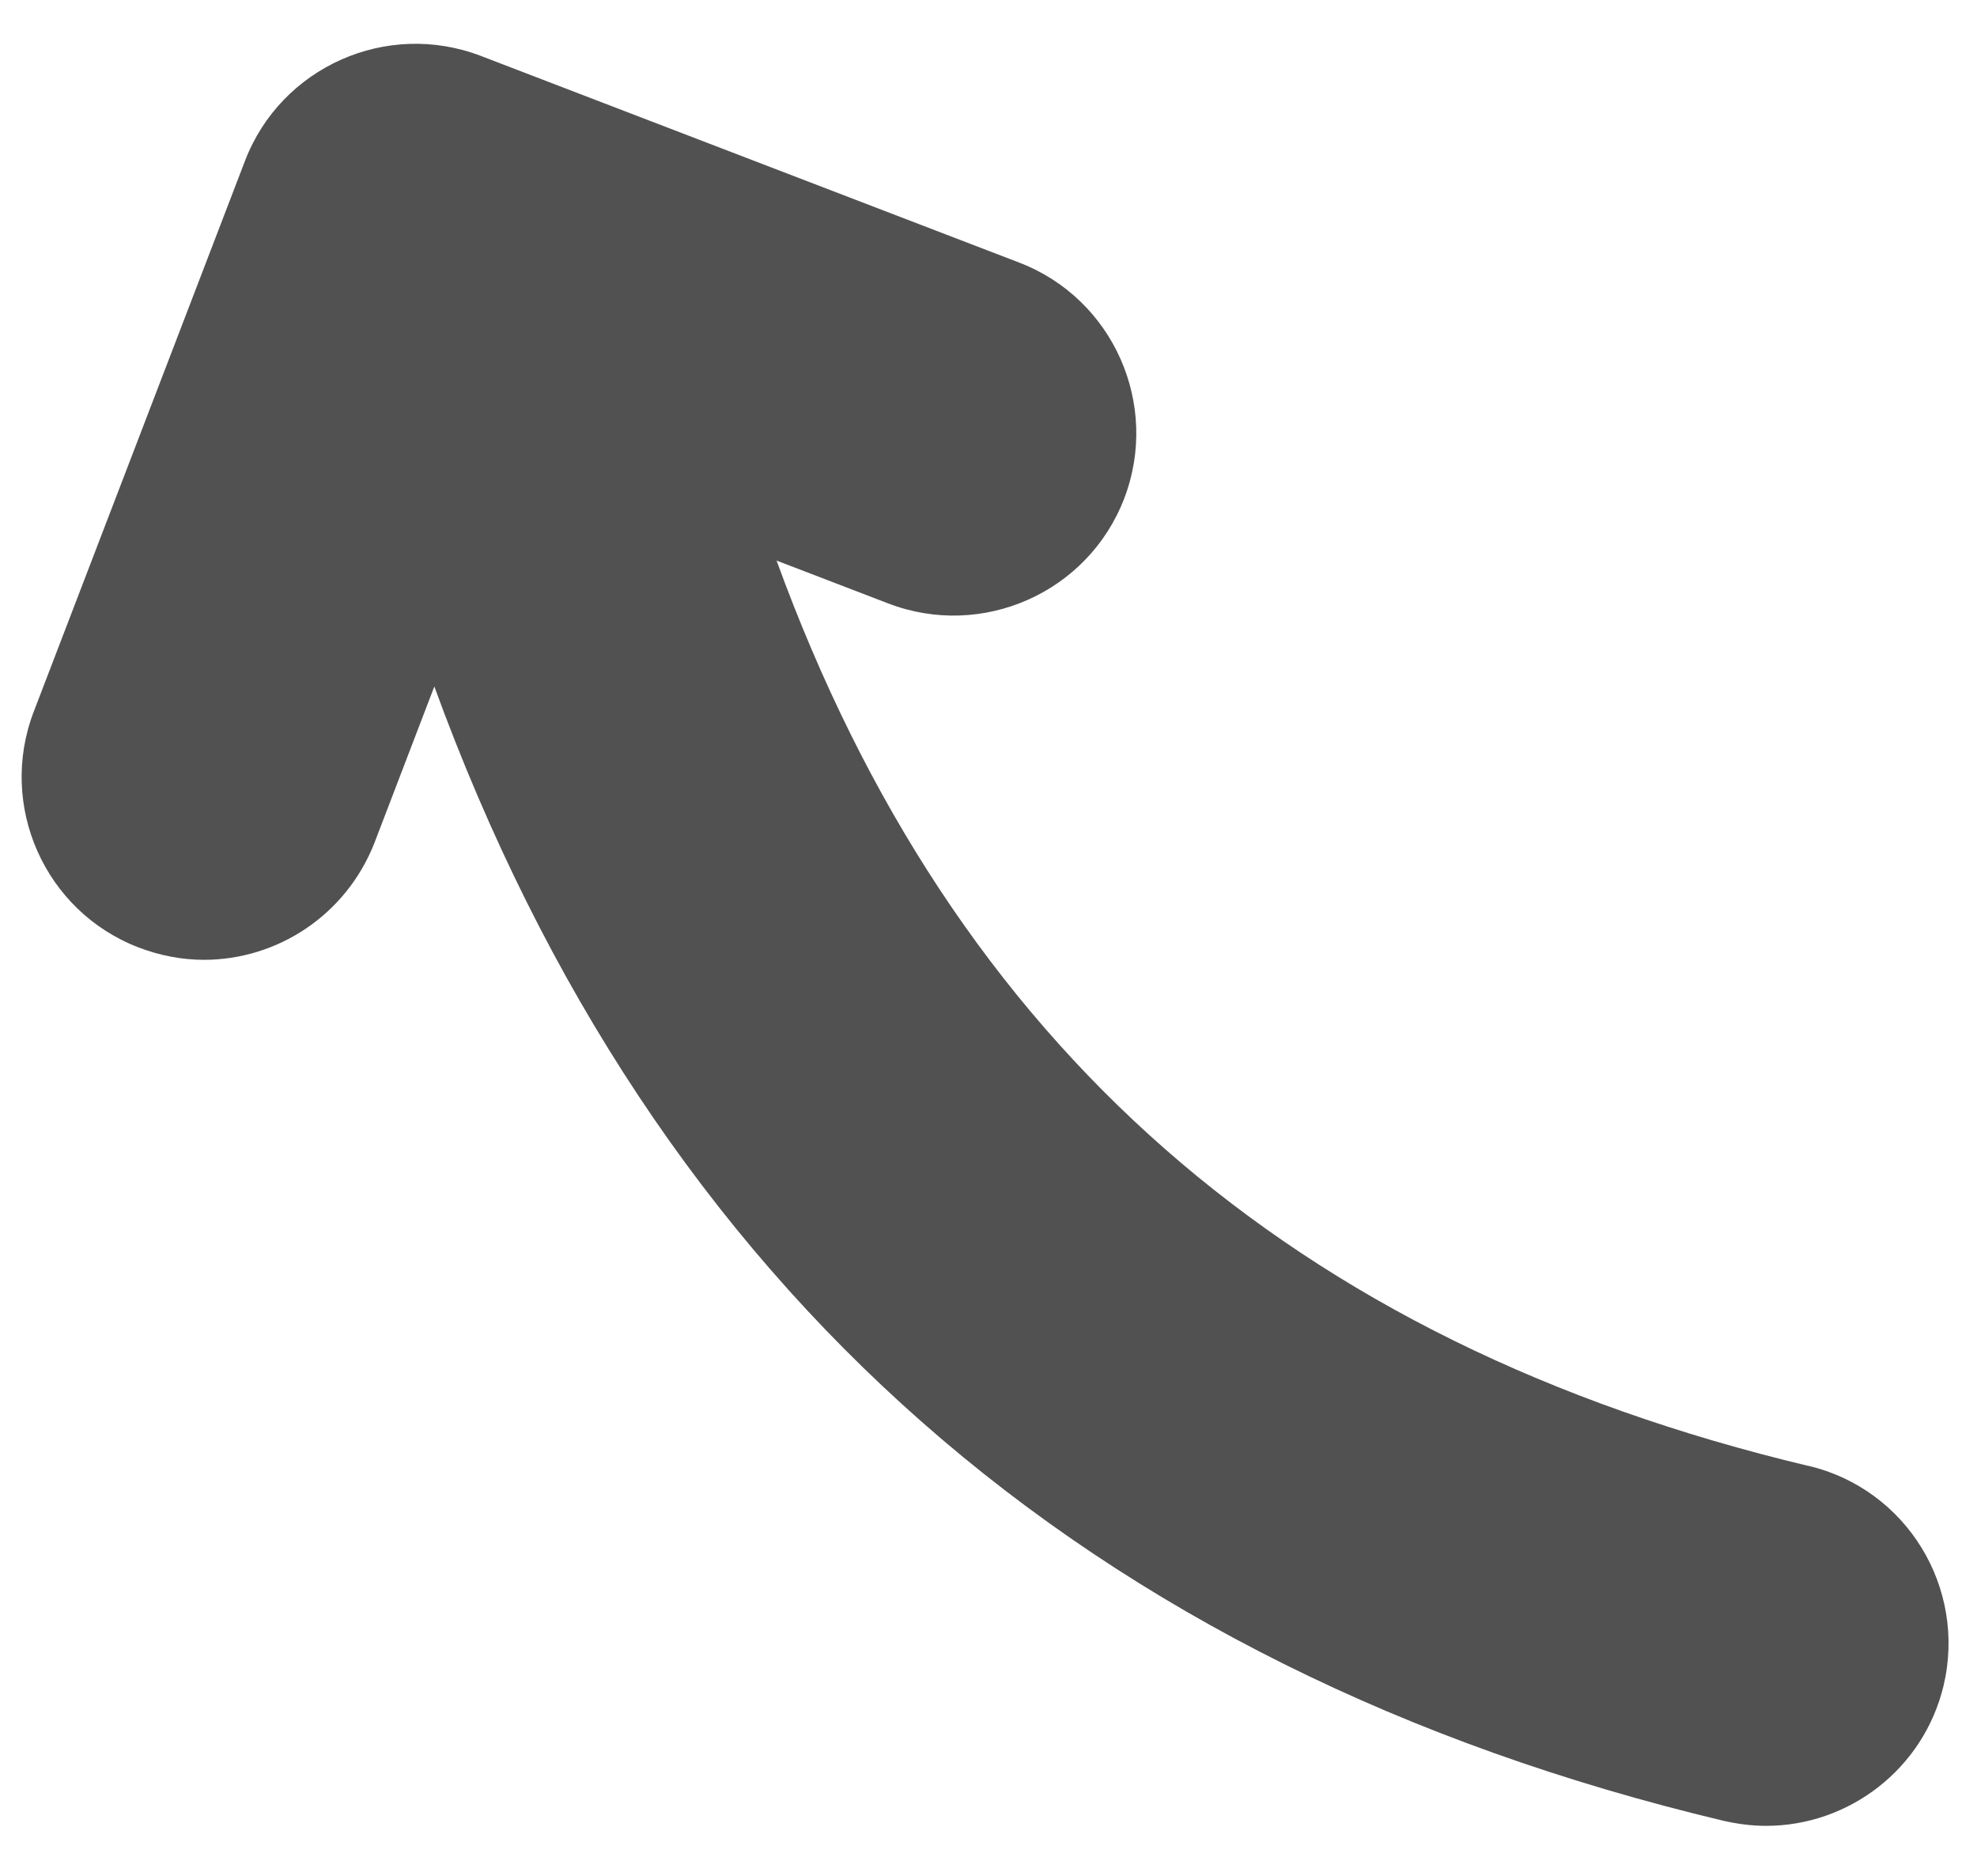
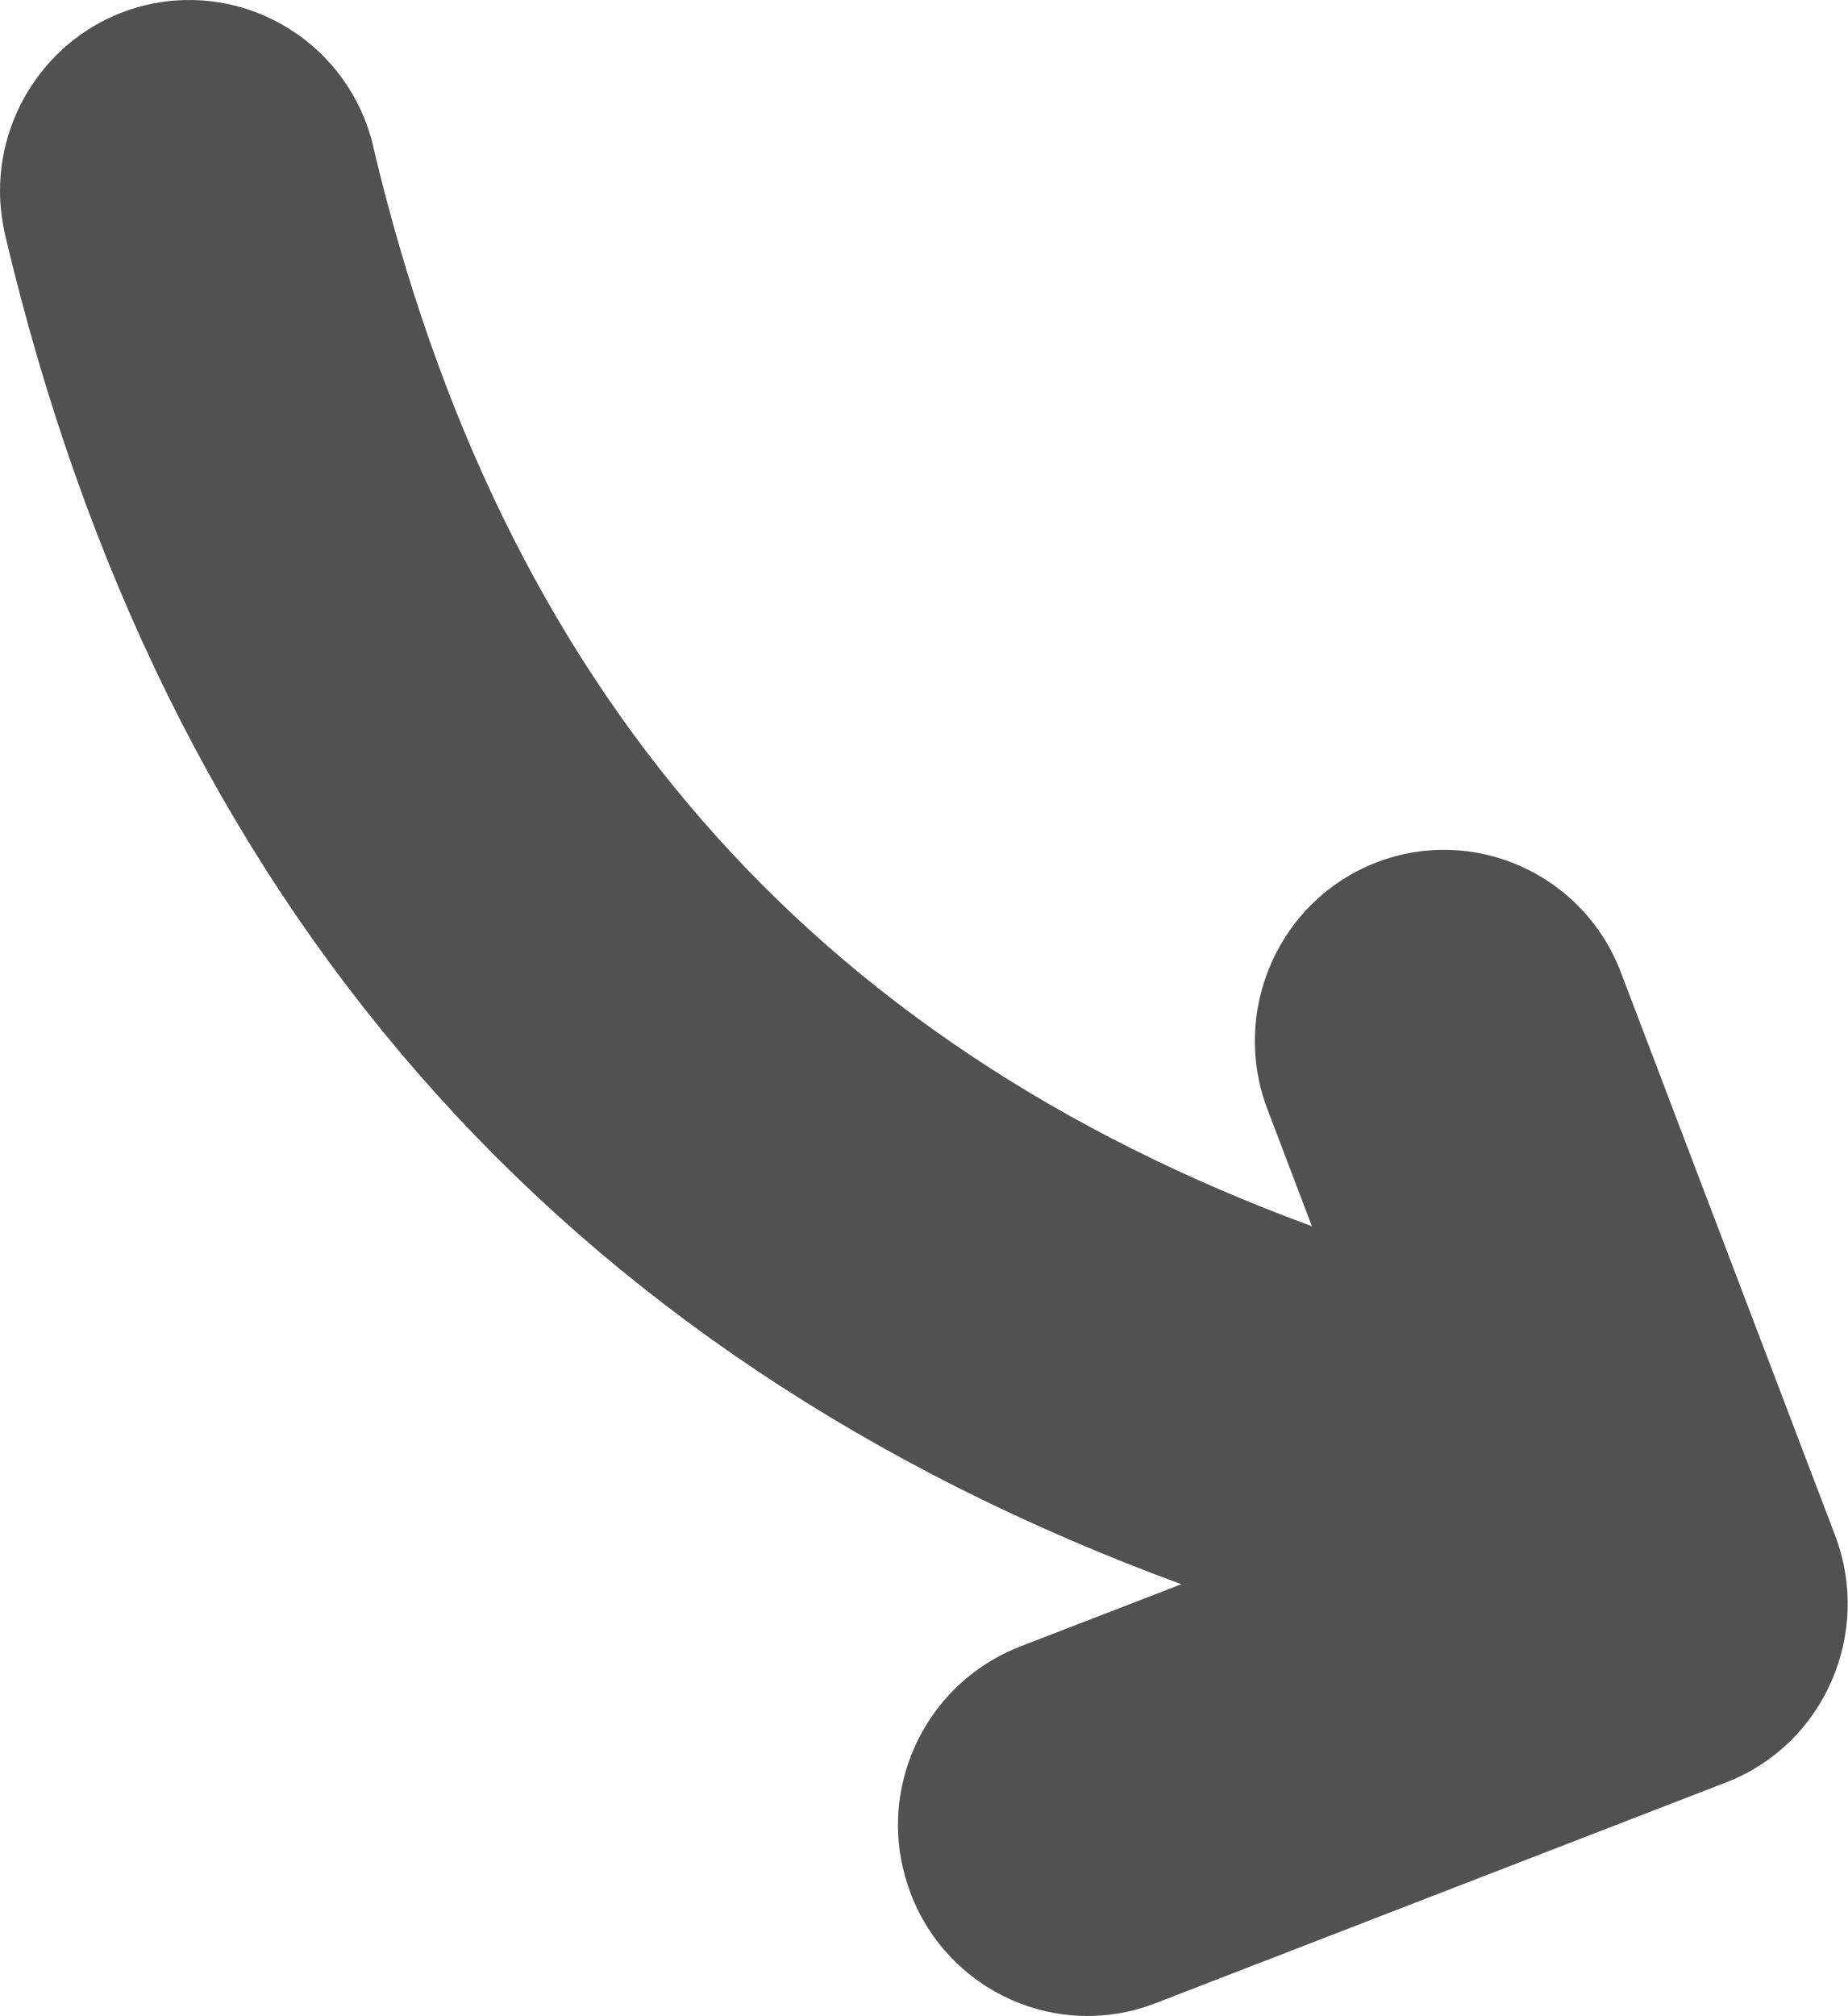
- <svg xmlns="http://www.w3.org/2000/svg" width="39" height="37" viewBox="0 0 39 37" fill="none">
-   <path d="M35.667 28.913C25.48 26.483 18.802 20.624 15.319 11.057L17.523 11.903C19.378 12.614 21.465 11.687 22.177 9.833C22.887 7.979 21.96 5.891 20.107 5.18L9.486 1.103C7.632 0.392 5.544 1.319 4.833 3.173L0.666 14.036C-0.045 15.89 0.882 17.978 2.736 18.689C3.159 18.851 3.6 18.932 4.023 18.932C5.472 18.932 6.831 18.05 7.389 16.619L8.568 13.541C12.889 25.394 21.421 32.918 34.002 35.915C34.282 35.978 34.56 36.014 34.84 36.014C36.468 36.014 37.944 34.898 38.34 33.251C38.8 31.316 37.611 29.372 35.676 28.913H35.667Z" fill="#515151" />
+ <svg xmlns="http://www.w3.org/2000/svg" width="33" height="36" viewBox="0 0 33 36" fill="none">
+   <path d="M6.667 2.625C8.948 12.274 14.448 18.598 23.43 21.897L22.636 19.808C21.968 18.053 22.839 16.075 24.579 15.402C26.32 14.728 28.28 15.606 28.948 17.362L32.775 27.42C33.443 29.176 32.572 31.154 30.832 31.827L20.634 35.773C18.893 36.447 16.933 35.569 16.265 33.813C16.113 33.412 16.037 32.995 16.037 32.594C16.037 31.222 16.865 29.935 18.209 29.406L21.098 28.29C9.97 24.198 2.907 16.118 0.093 4.202C0.034 3.937 9.53435e-07 3.673 9.53435e-07 3.409C9.53435e-07 1.866 1.048 0.468 2.594 0.093C4.411 -0.341 6.236 0.784 6.667 2.616V2.625Z" fill="#515151" />
</svg>
